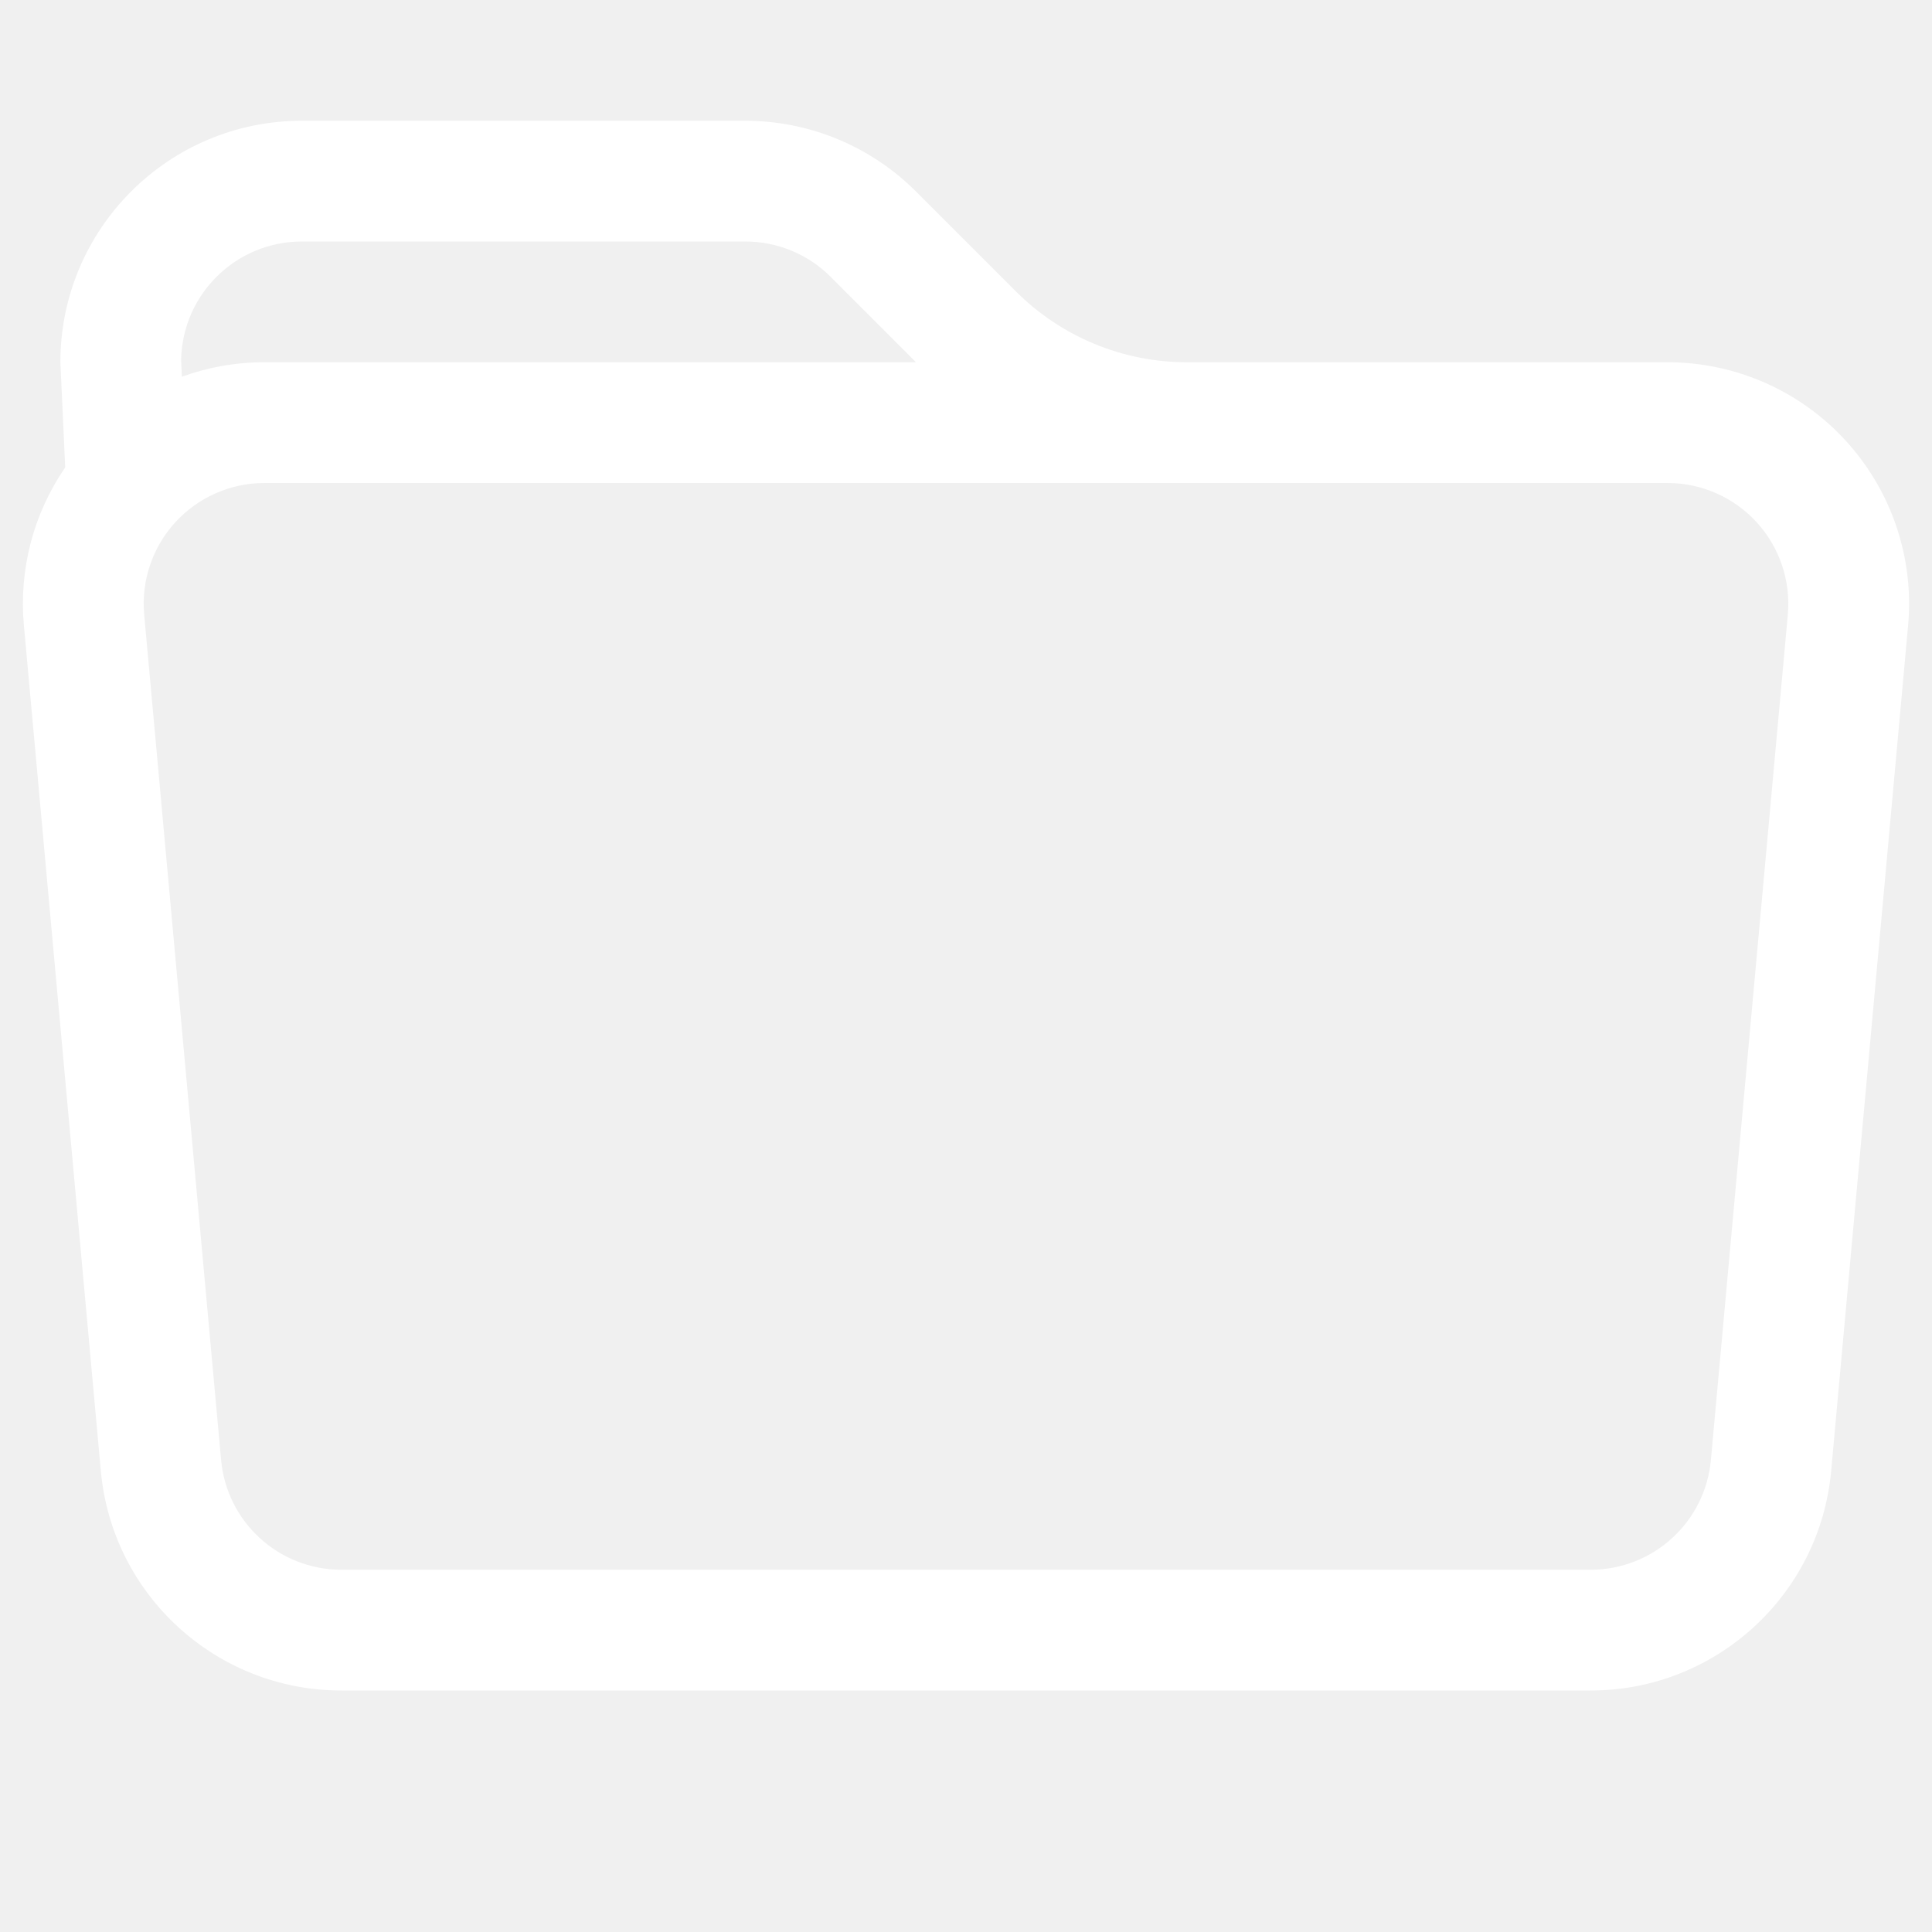
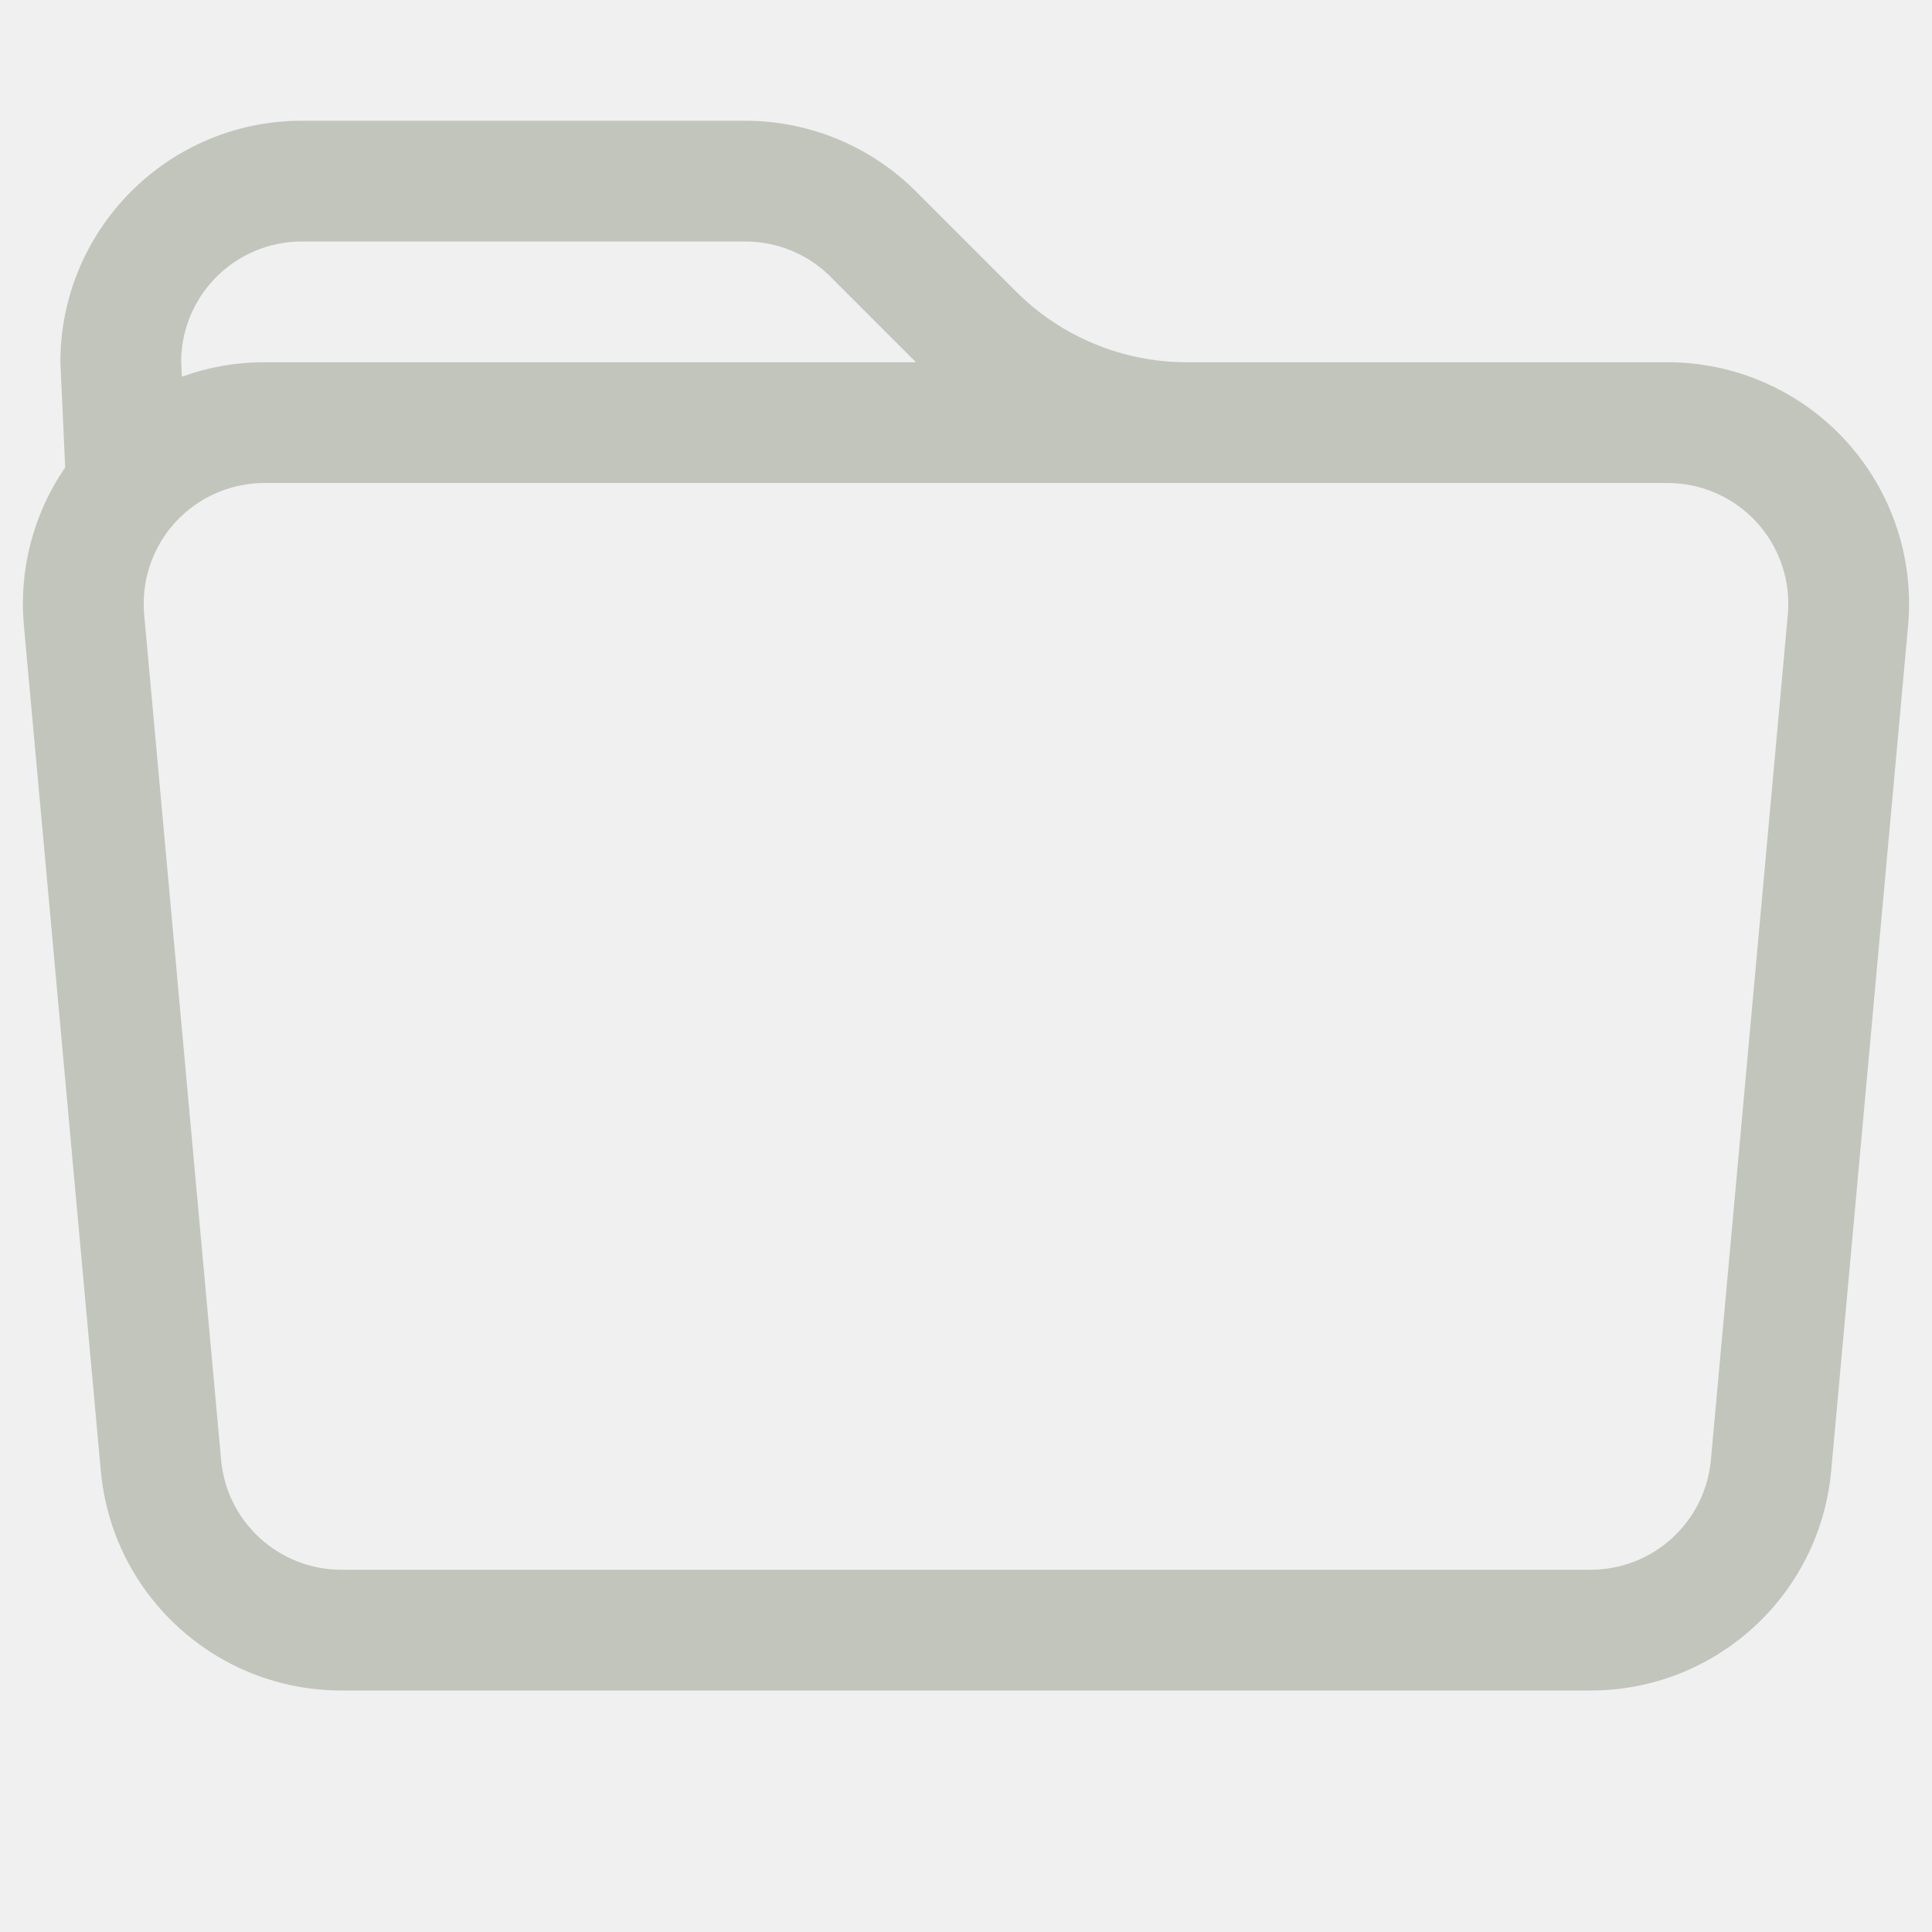
- <svg xmlns="http://www.w3.org/2000/svg" width="16" height="16" fill="white" class="bi bi-folder" viewBox="0 0 16 16">
+ <svg xmlns="http://www.w3.org/2000/svg" width="16" height="16" fill="#c1c5bc" class="bi bi-folder" viewBox="0 0 16 16">
  <path d="M.54 3.87.5 3a2 2 0 0 1 2-2h3.672a2 2 0 0 1 1.414.586l.828.828A2 2 0 0 0 9.828 3h3.982a2 2 0 0 1 1.992 2.181l-.637 7A2 2 0 0 1 13.174 14H2.826a2 2 0 0 1-1.991-1.819l-.637-7a1.99 1.99 0 0 1 .342-1.31zM2.19 4a1 1 0 0 0-.996 1.09l.637 7a1 1 0 0 0 .995.91h10.348a1 1 0 0 0 .995-.91l.637-7A1 1 0 0 0 13.81 4H2.19zm4.69-1.707A1 1 0 0 0 6.172 2H2.5a1 1 0 0 0-1 .981l.006.139C1.72 3.042 1.95 3 2.19 3h5.396l-.707-.707z" />
</svg>
